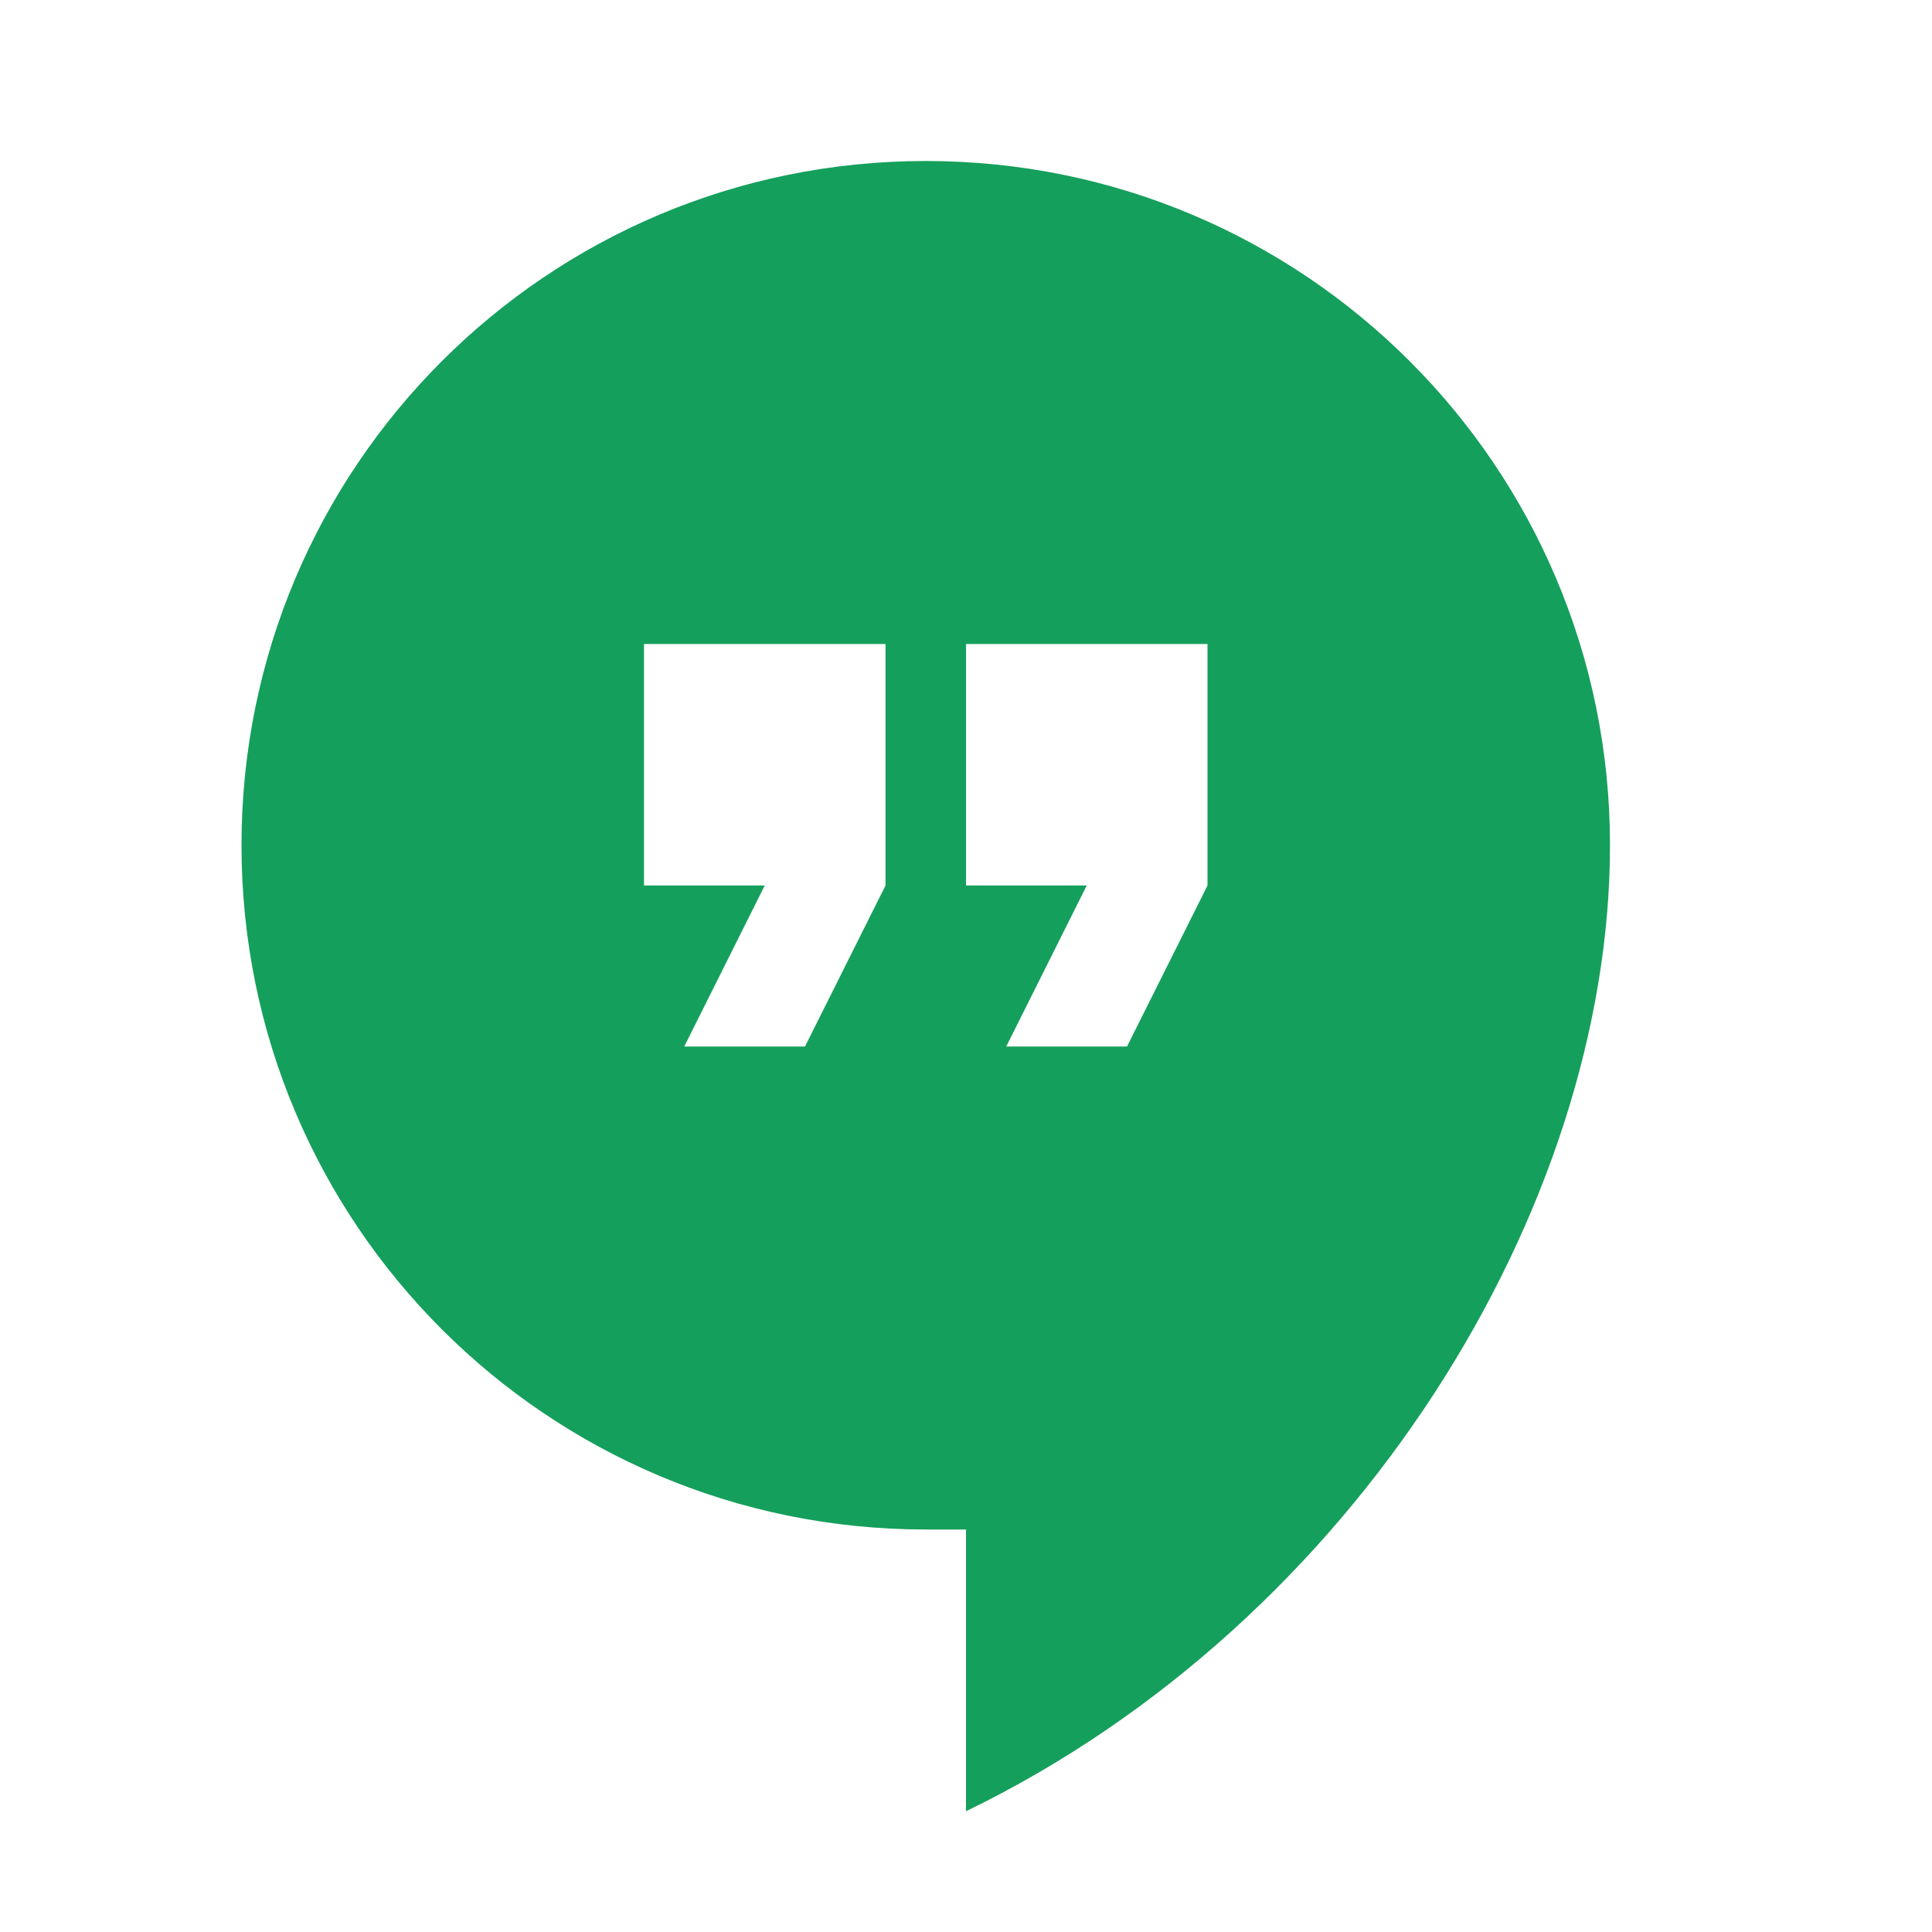
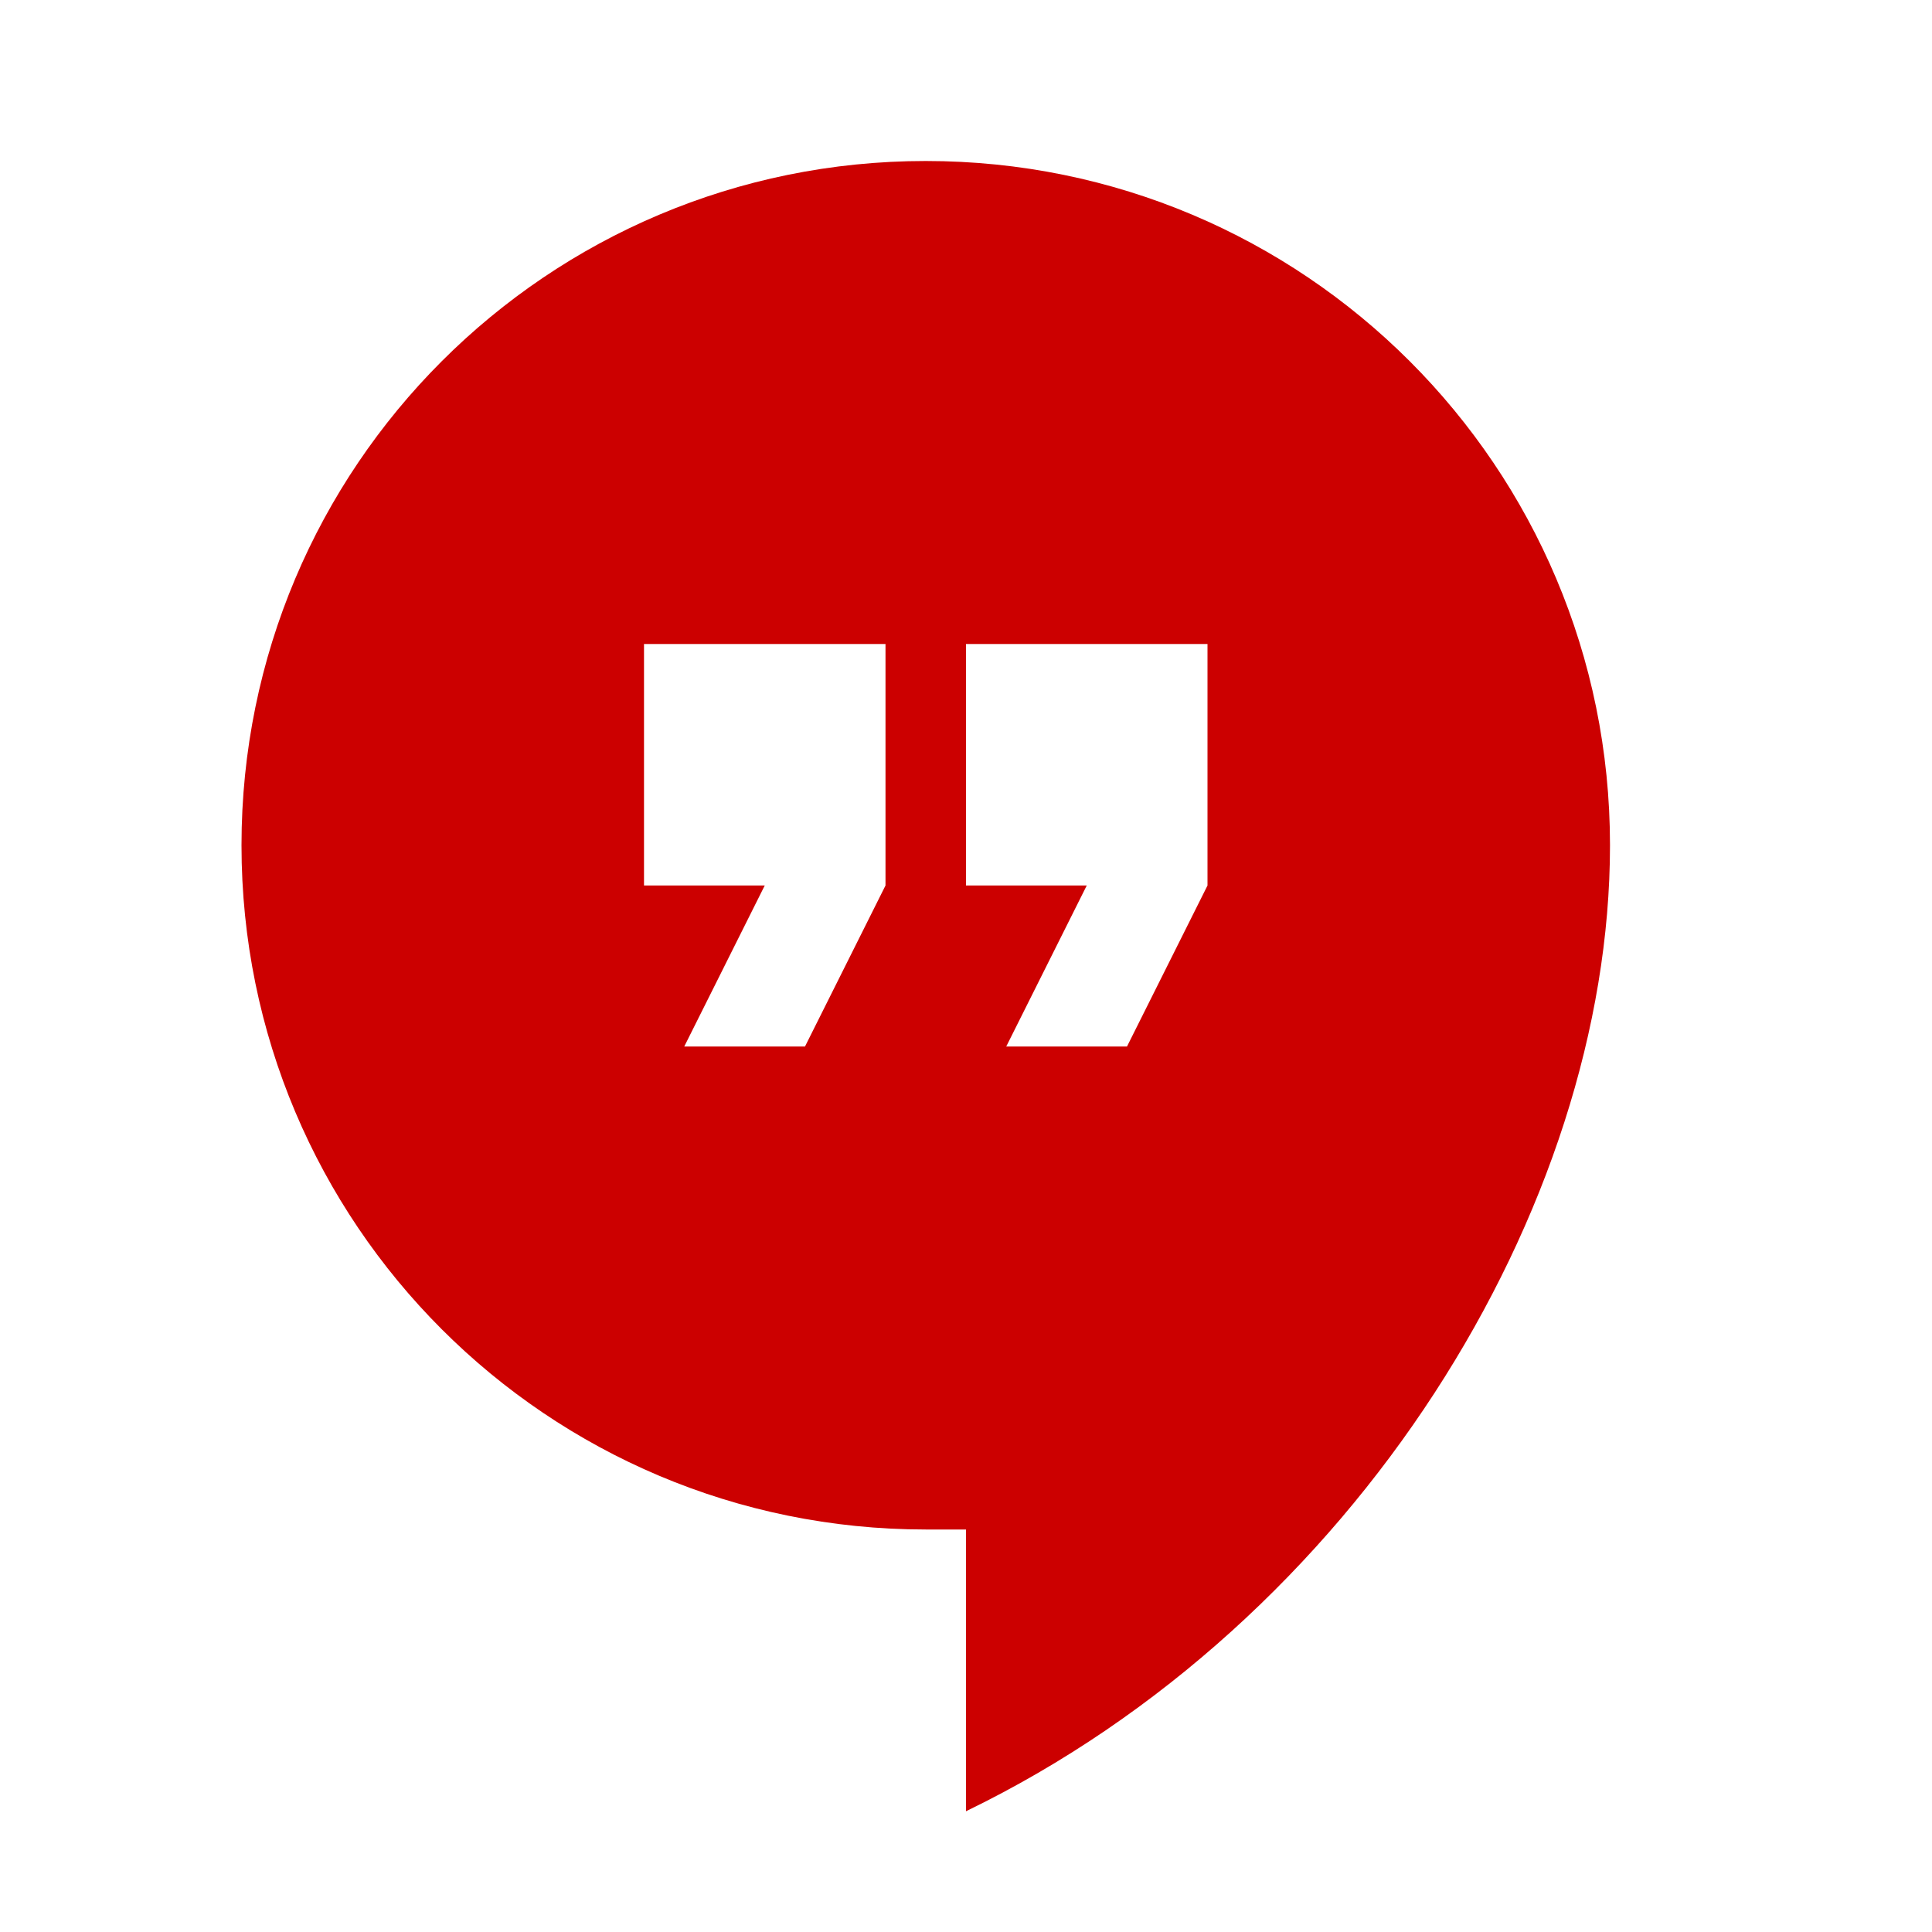
<svg version="1.1" x="0px" y="0px" width="48px" height="48px" viewBox="0 0 48 48" enable-background="new 0 0 48 48" xml:space="preserve">
  <g>
    <g>
-       <path fill="#159F5C" d="M23,4C13.6,4,6,11.6,6,21s7.6,17,17,17h1v7c9.7-4.7,16-15,16-24C40,11.6,32.4,4,23,4z M22,22l-2,4h-3l2-4h-3v-6h6V22zM30,22l-2,4h-3l2-4h-3v-6h6V22z" />
+       <path fill="#cc0000" d="M23,4C13.6,4,6,11.6,6,21s7.6,17,17,17h1v7c9.7-4.7,16-15,16-24C40,11.6,32.4,4,23,4z M22,22l-2,4h-3l2-4h-3v-6h6V22zM30,22l-2,4h-3l2-4h-3v-6h6V22z" />
      <rect x="0" fill="none" width="48" height="48" />
    </g>
  </g>
</svg>
